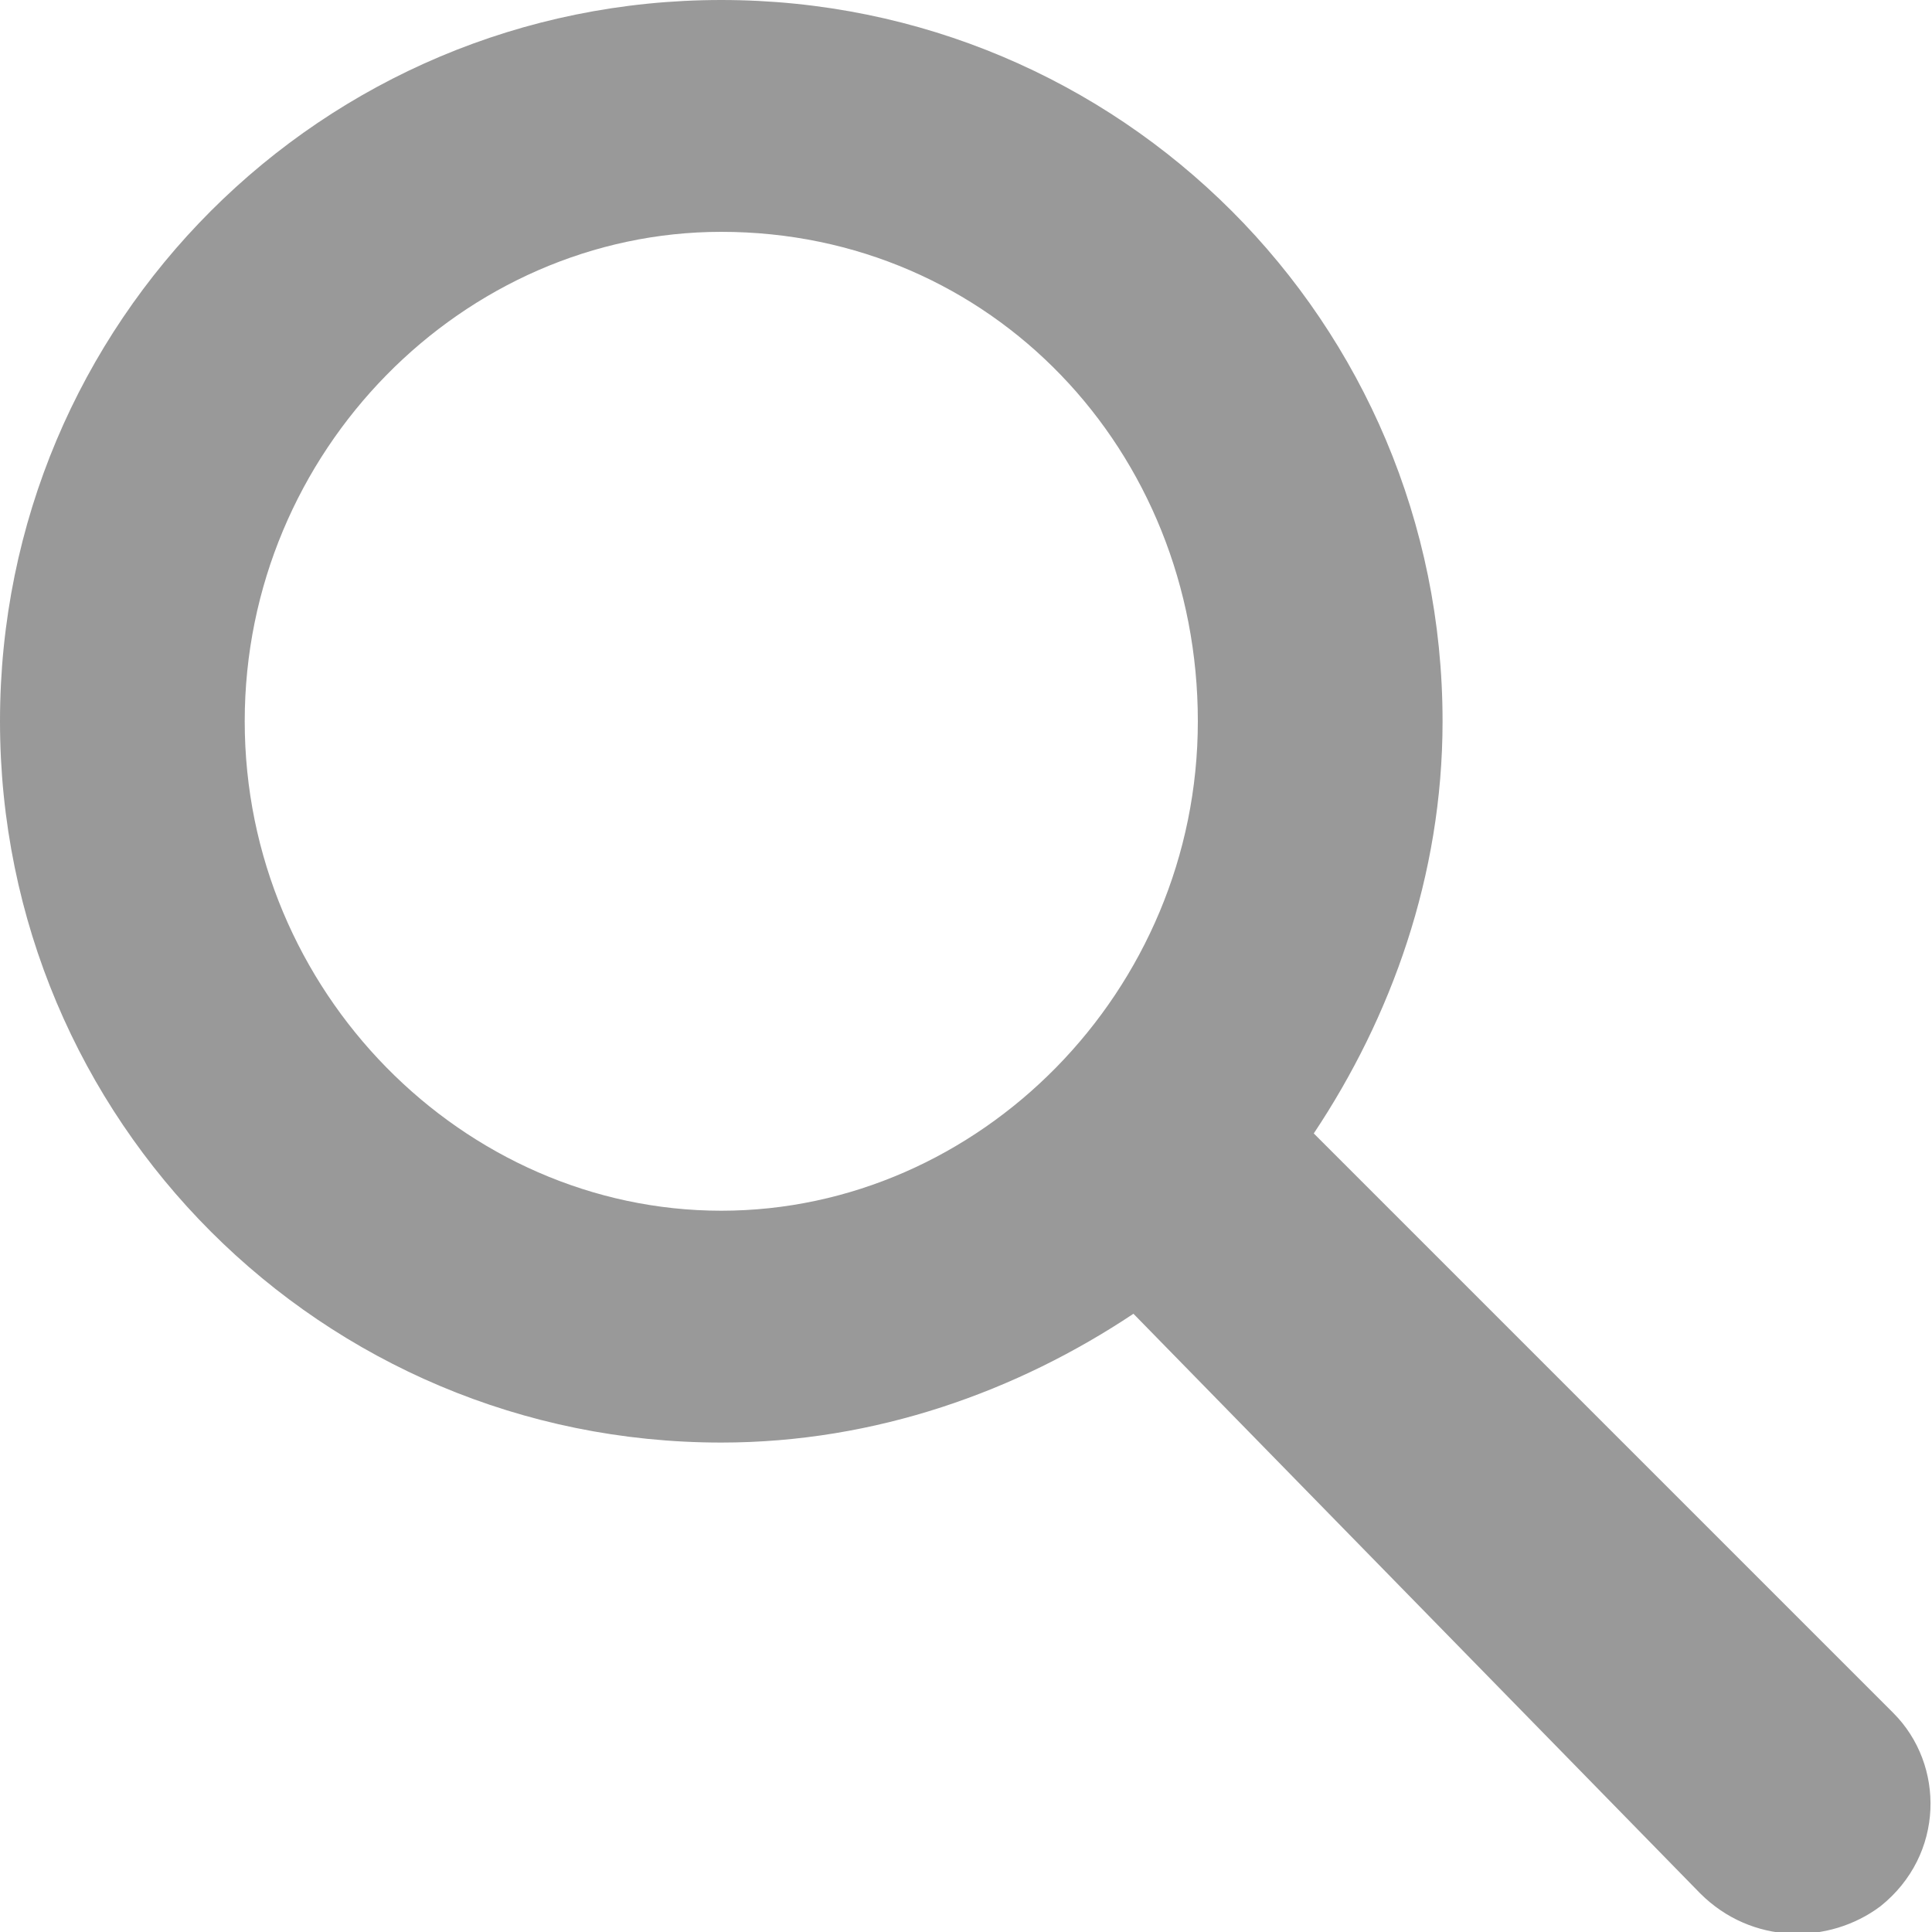
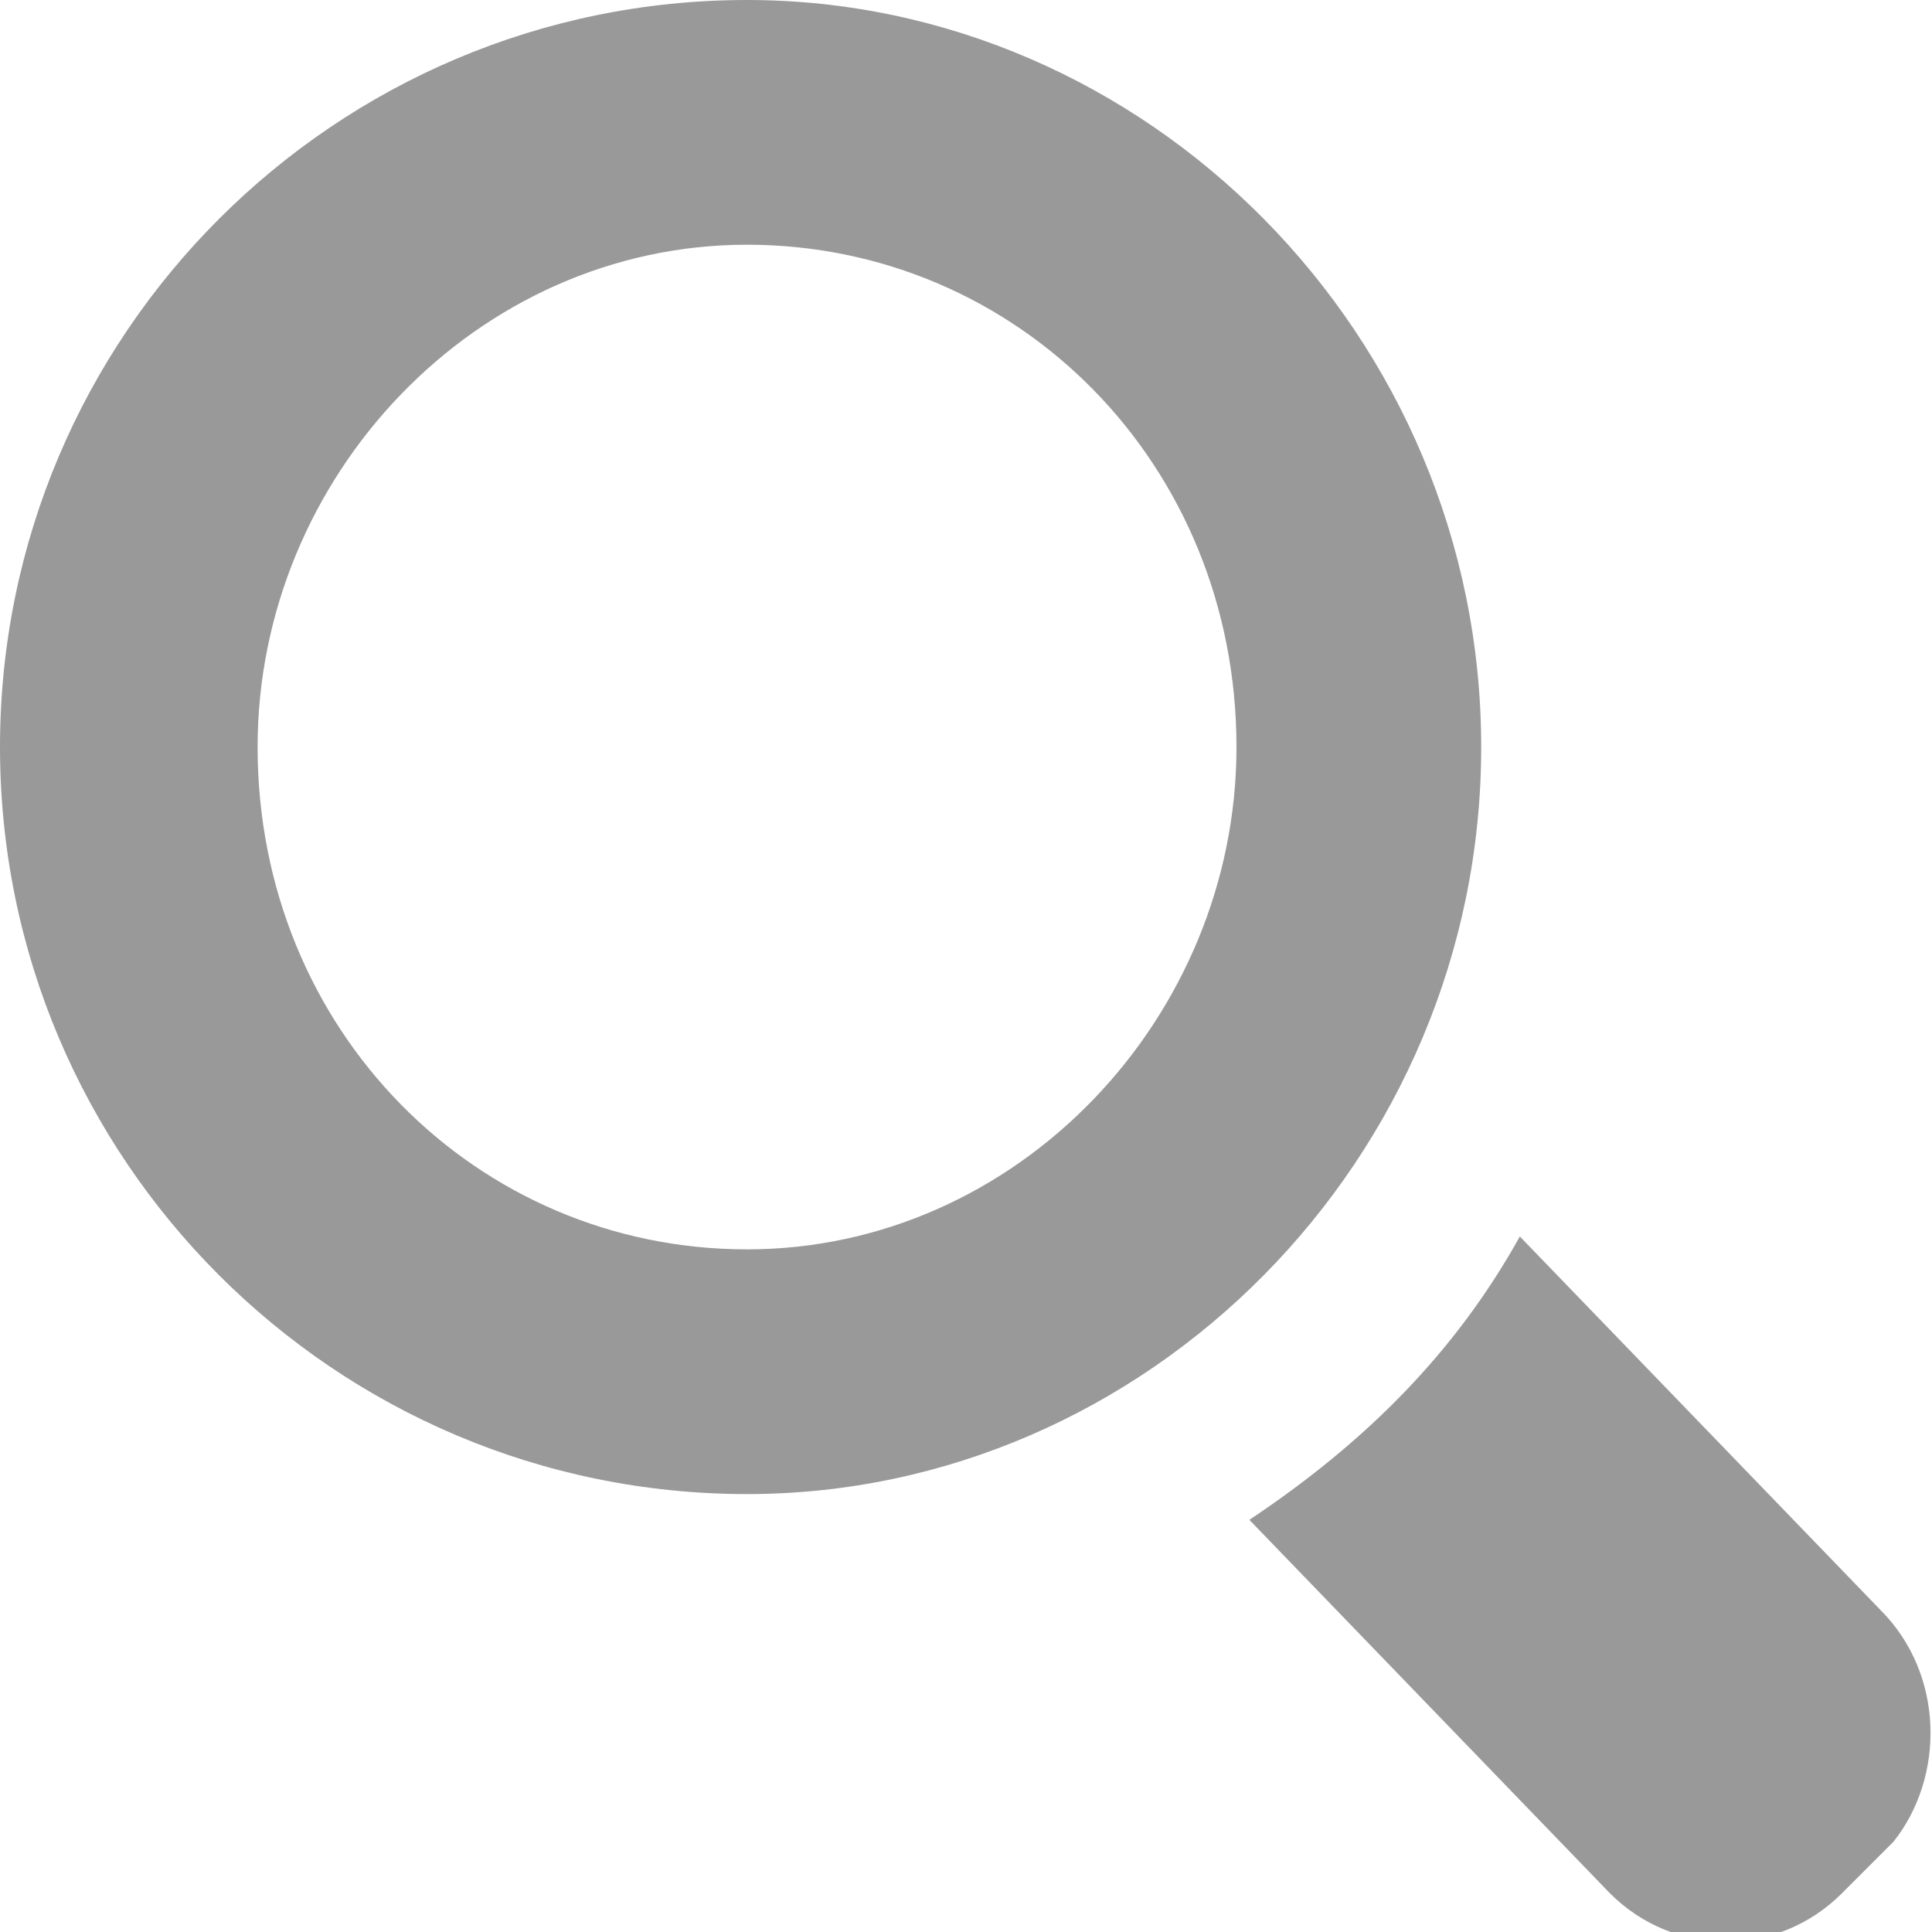
<svg xmlns="http://www.w3.org/2000/svg" version="1.1" id="Layer_1" x="0px" y="0px" viewBox="0 0 15 15" enable-background="new 0 0 15 15" xml:space="preserve">
-   <path fill="#999999" d="M14.7,13.3l-4.5-4.5c0.6-0.9,1-2,1-3.2C11.2,2.5,8.7,0,5.6,0C2.5,0,0,2.5,0,5.6c0,3.1,2.5,5.6,5.6,5.6  c1.2,0,2.3-0.4,3.2-1l4.4,4.5c0.4,0.4,1,0.4,1.4,0.1C15.1,14.4,15.1,13.7,14.7,13.3z M1.9,5.6c0-2.1,1.7-3.8,3.7-3.8  c2.1,0,3.7,1.7,3.7,3.8c0,2.1-1.7,3.8-3.7,3.8C3.6,9.4,1.9,7.7,1.9,5.6z" />
+   <g>
+     <g>
+       <path fill="#999999" d="M11.5,5.8C11.5,2.6,8.9,0,5.8,0C2.6,0,0,2.6,0,5.8c0,3.2,2.6,5.8,5.8,5.8C8.9,11.6,11.5,9,11.5,5.8z     M5.8,9.7c-2.1,0-3.8-1.7-3.8-3.9c0-2.1,1.7-3.9,3.8-3.9s3.8,1.7,3.8,3.9C9.6,7.9,7.9,9.7,5.8,9.7z M14.6,12.5l-2.8-2.9    c-0.5,0.9-1.2,1.6-2.1,2.2l2.8,2.9c0.5,0.5,1.3,0.5,1.8,0l0.4-0.4C15.1,13.8,15.1,13,14.6,12.5z" />
+     </g>
+   </g>
</svg>
